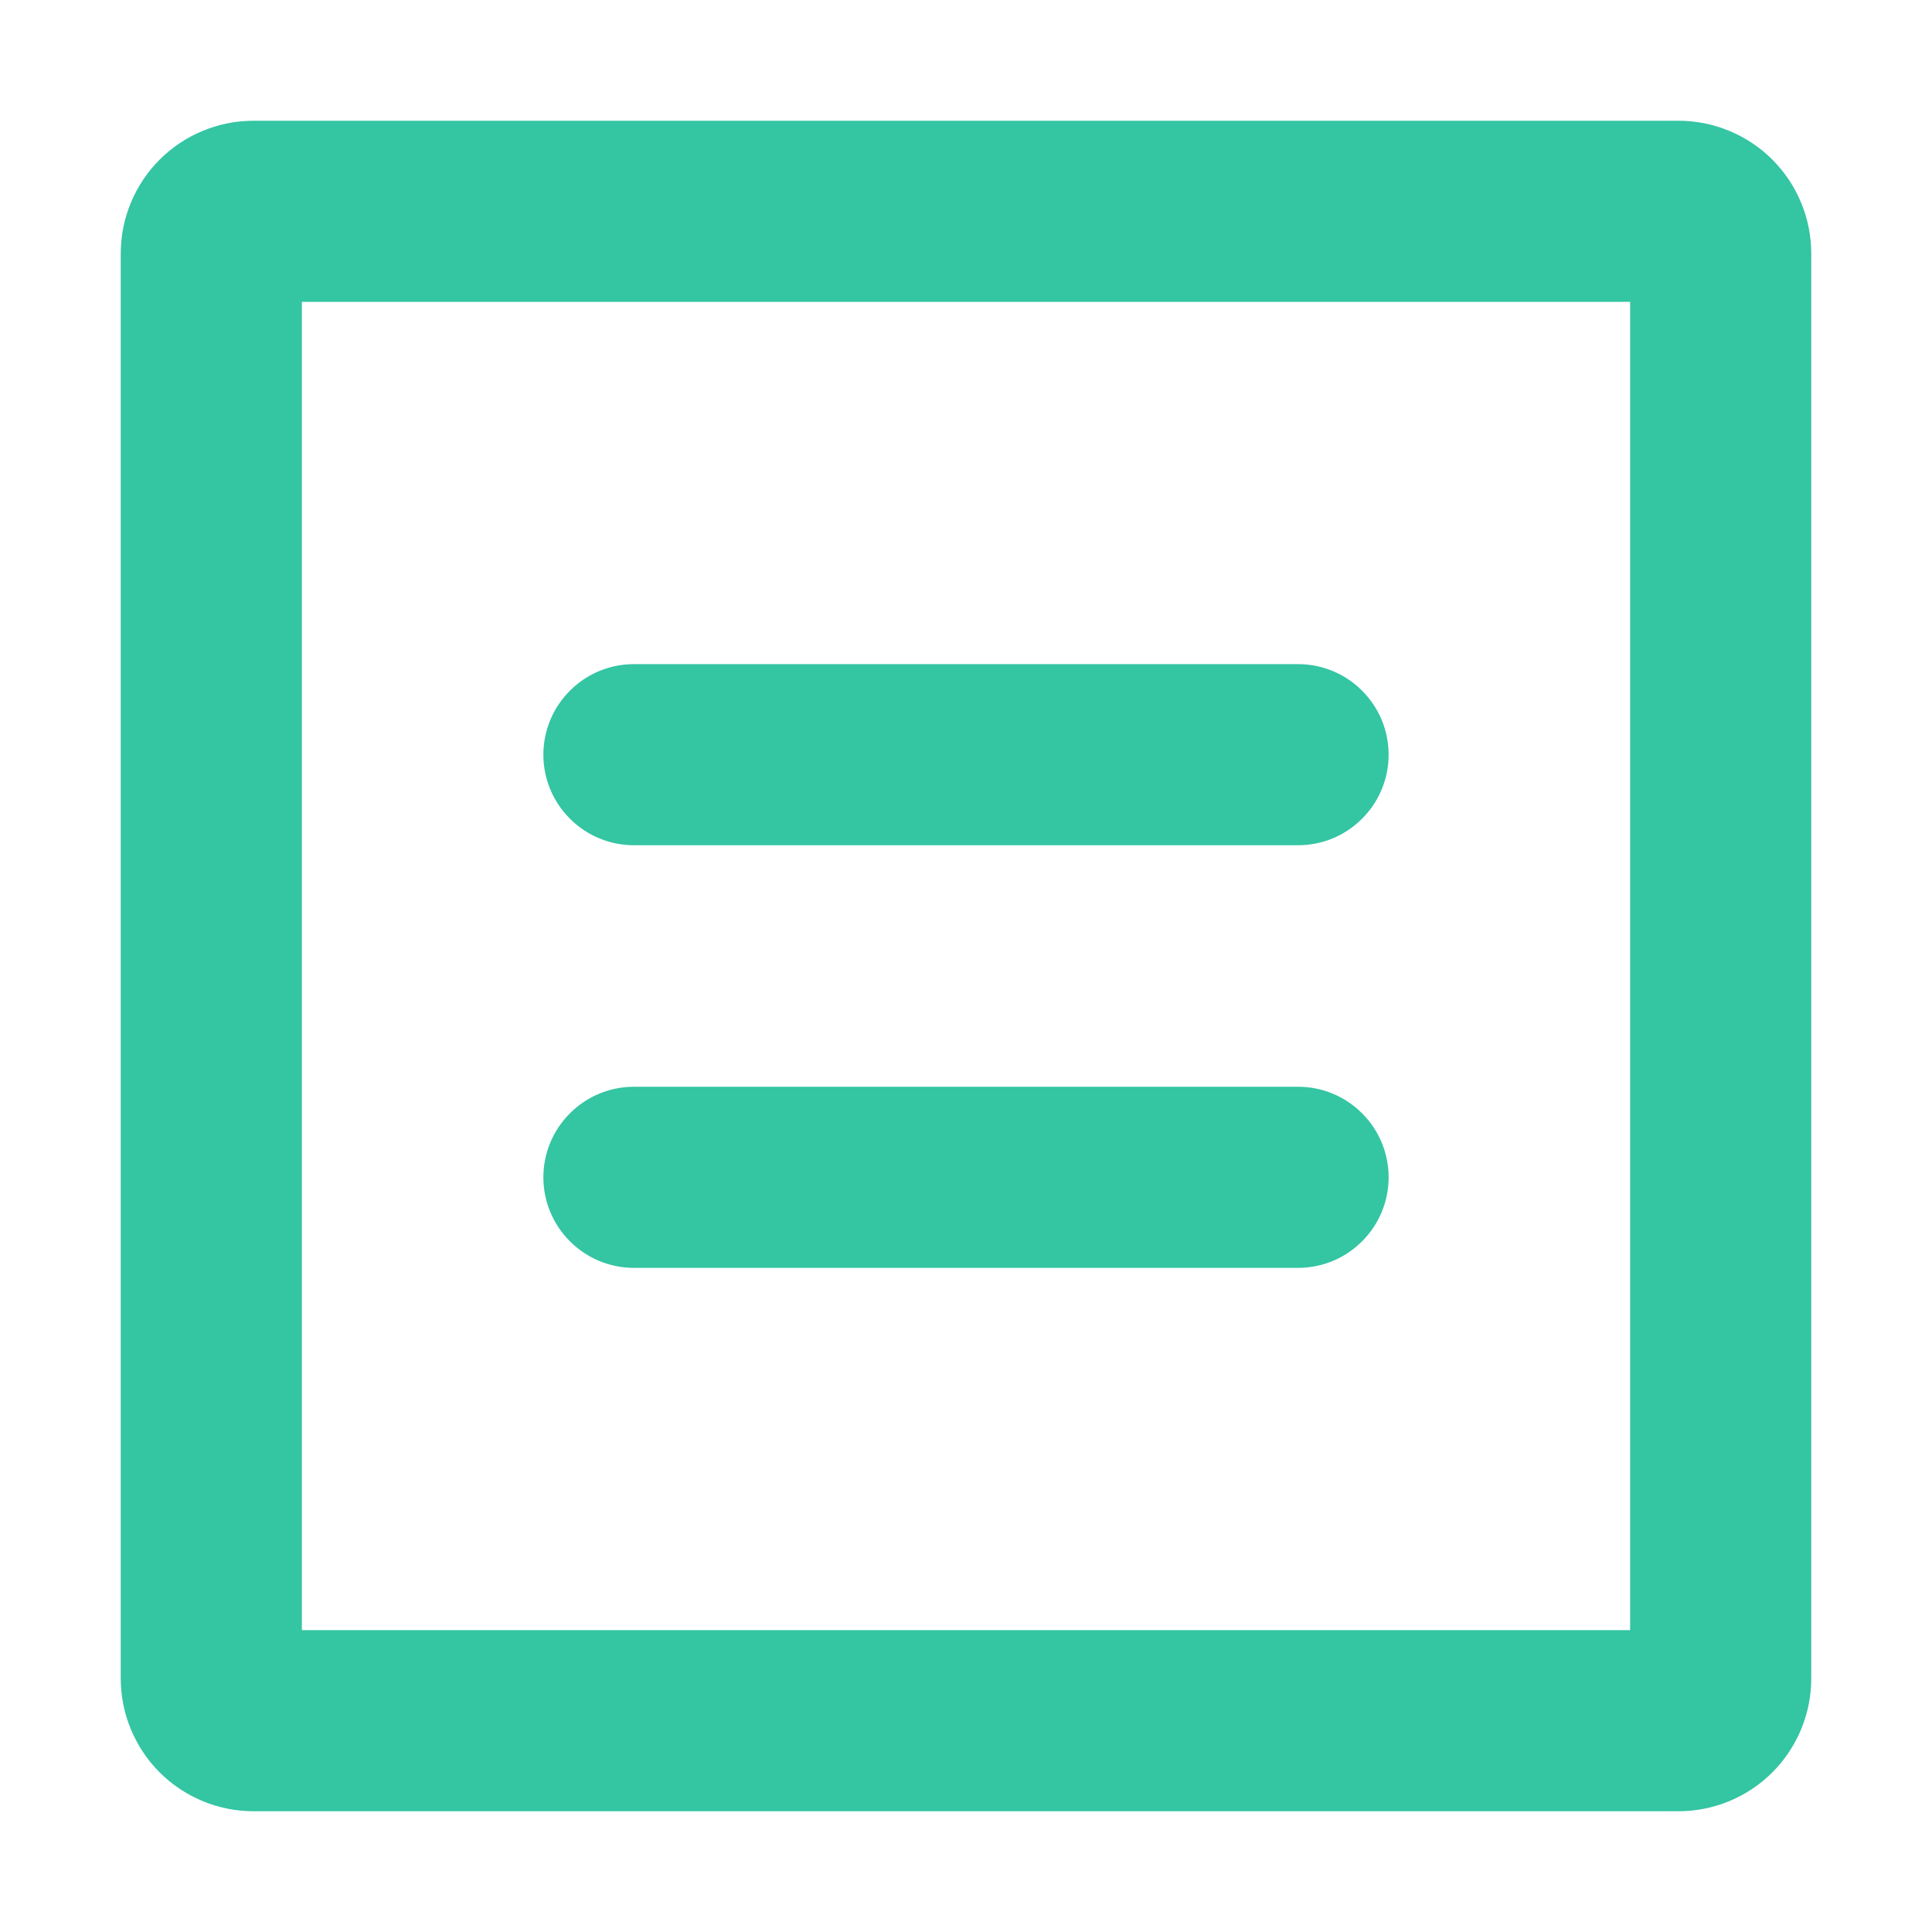
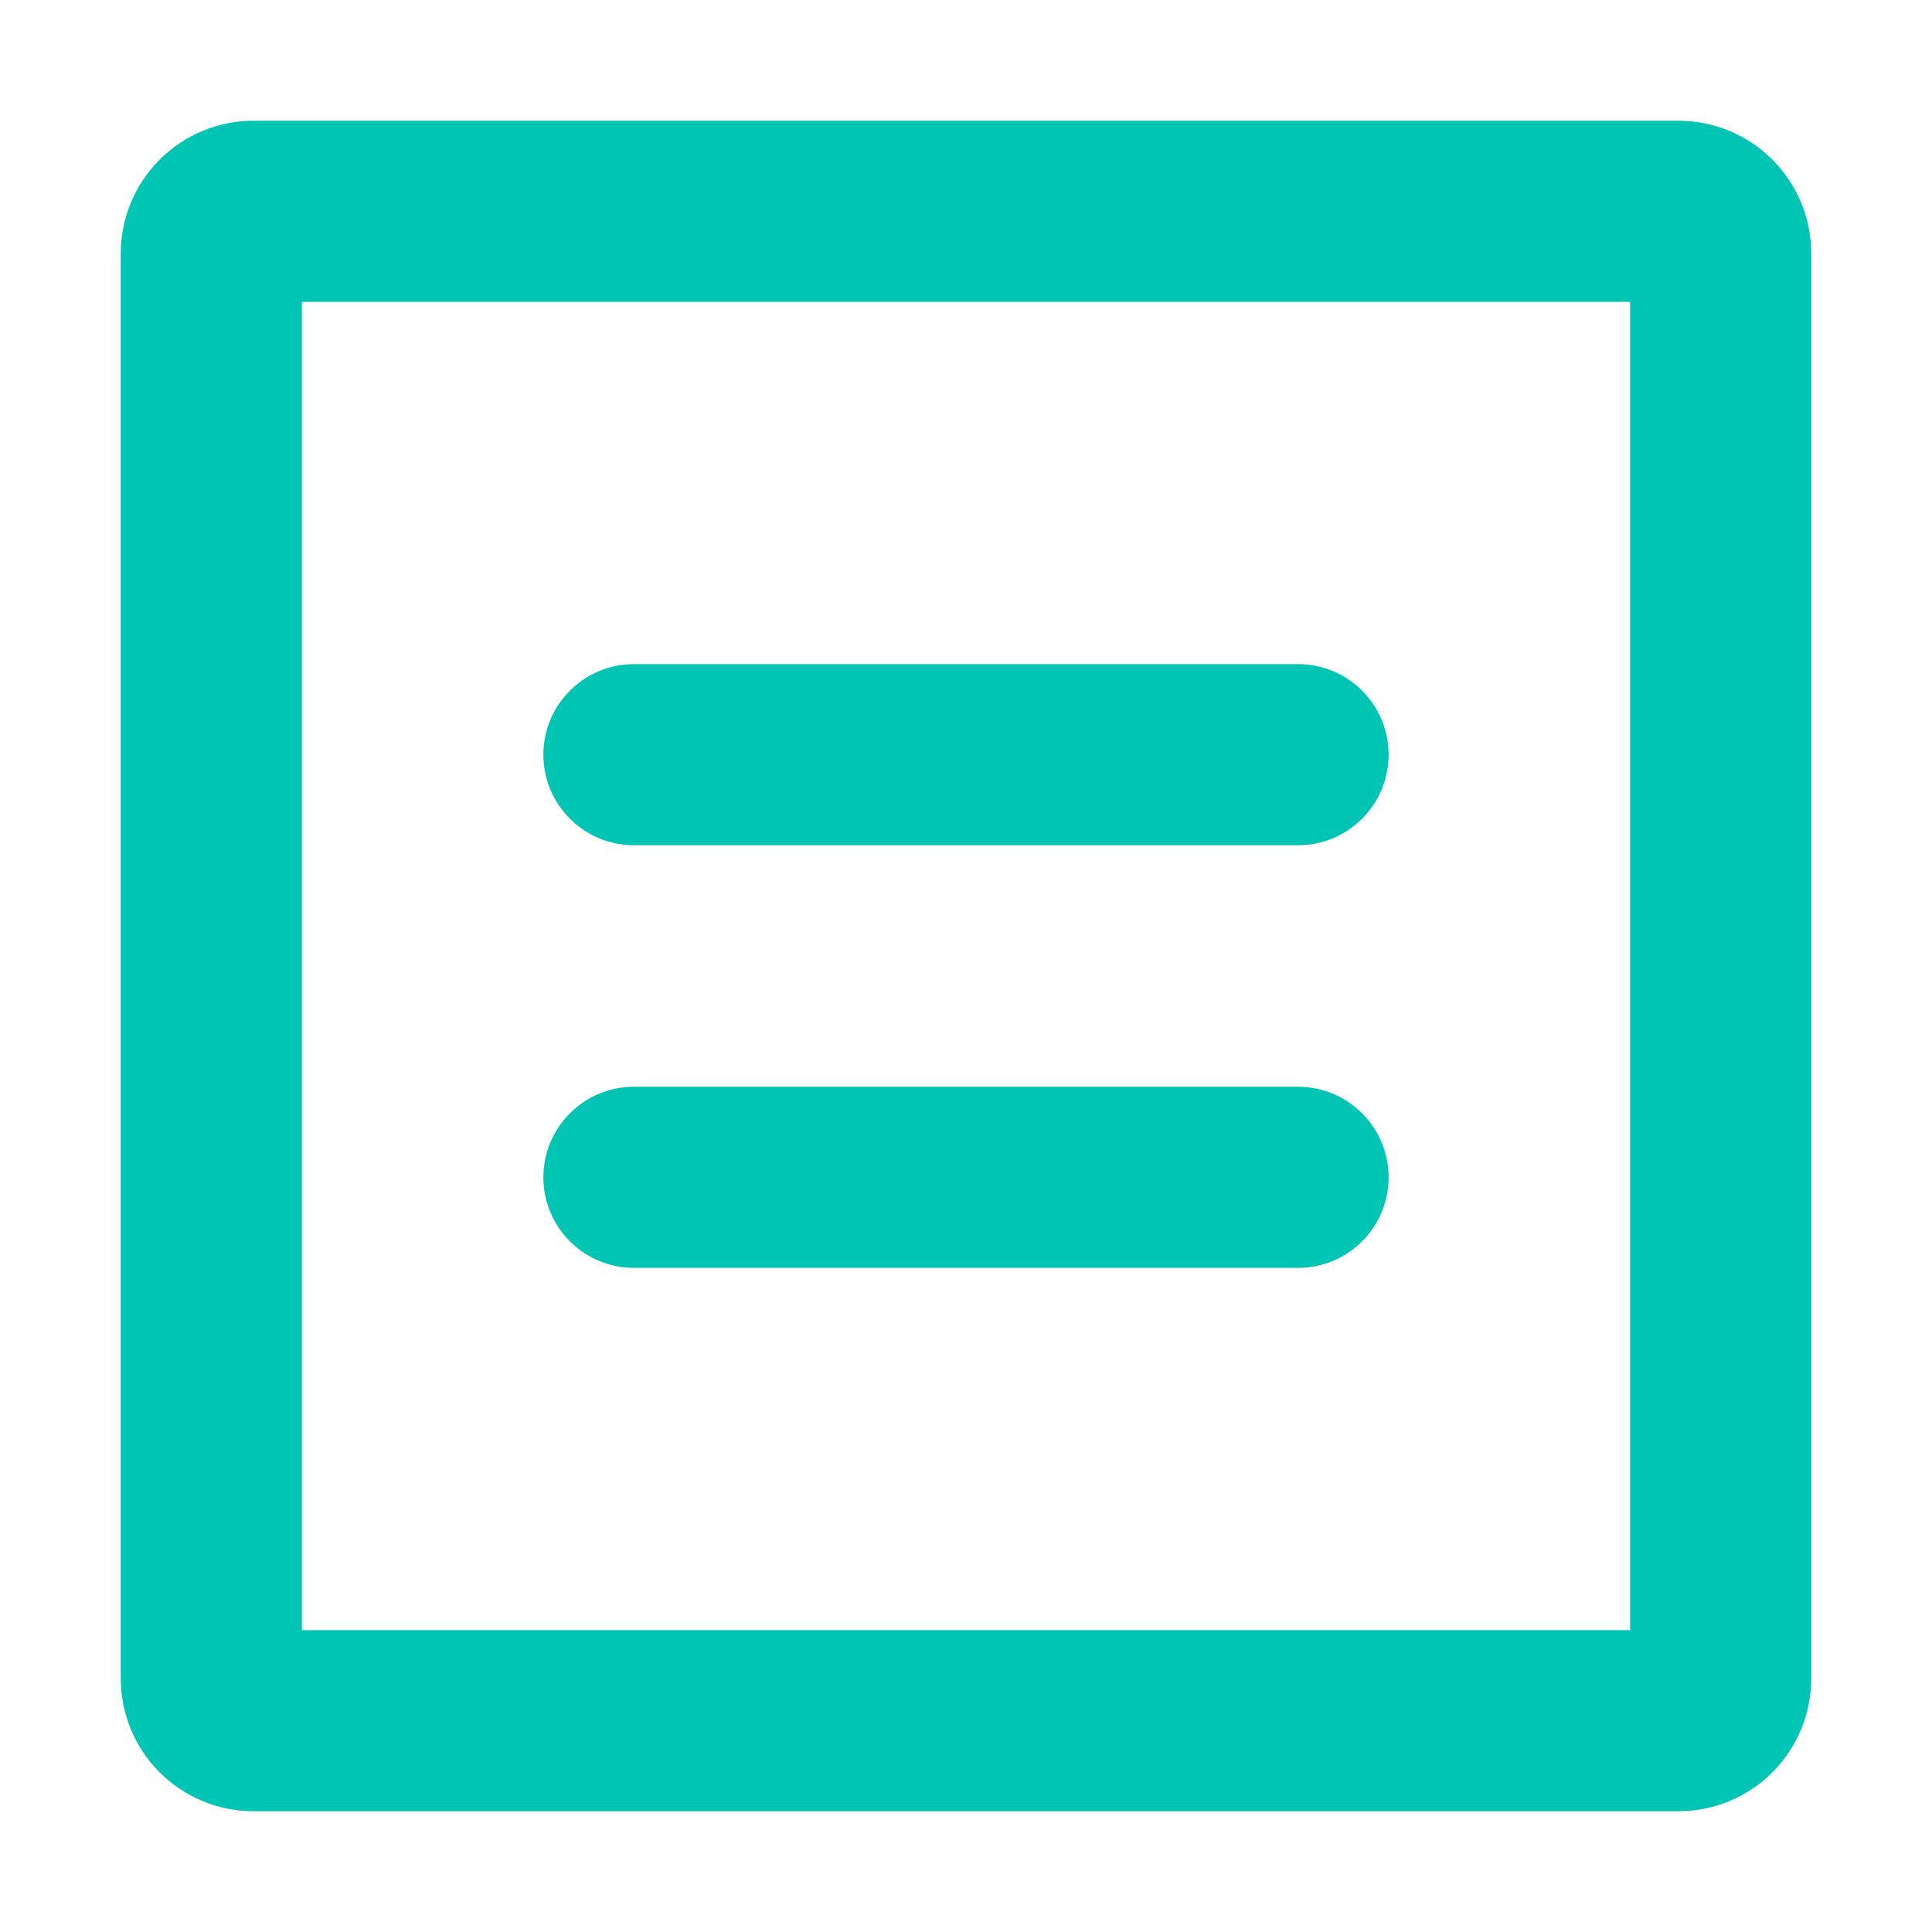
<svg xmlns="http://www.w3.org/2000/svg" width="16" height="16" viewBox="0 0 16 16" fill="none">
-   <path fill-rule="evenodd" clip-rule="evenodd" d="M13.9 1C14.192 1 14.472 1.116 14.678 1.322C14.884 1.528 15 1.808 15 2.1V13.9C15 14.192 14.884 14.472 14.678 14.678C14.472 14.884 14.192 15 13.9 15H2.1C1.808 15 1.528 14.884 1.322 14.678C1.116 14.472 1 14.192 1 13.9V2.1C1 1.808 1.116 1.528 1.322 1.322C1.528 1.116 1.808 1 2.1 1H13.9ZM13.5 2.5H2.5V13.5H13.5V2.5ZM10.75 9C10.949 9 11.14 9.079 11.28 9.22C11.421 9.36 11.5 9.551 11.5 9.75C11.5 9.949 11.421 10.14 11.28 10.28C11.14 10.421 10.949 10.5 10.75 10.5H5.25C5.051 10.5 4.86 10.421 4.72 10.28C4.579 10.14 4.5 9.949 4.5 9.75C4.5 9.551 4.579 9.36 4.72 9.22C4.86 9.079 5.051 9 5.25 9H10.75ZM10.75 5.5C10.949 5.5 11.14 5.579 11.28 5.72C11.421 5.86 11.5 6.051 11.5 6.25C11.5 6.449 11.421 6.64 11.28 6.78C11.14 6.921 10.949 7 10.75 7H5.25C5.051 7 4.86 6.921 4.72 6.78C4.579 6.64 4.5 6.449 4.5 6.25C4.5 6.051 4.579 5.86 4.72 5.72C4.86 5.579 5.051 5.5 5.25 5.5H10.75Z" fill="#34C5A3" />
+   <path fill-rule="evenodd" clip-rule="evenodd" d="M13.9 1C14.192 1 14.472 1.116 14.678 1.322C14.884 1.528 15 1.808 15 2.1V13.9C15 14.192 14.884 14.472 14.678 14.678C14.472 14.884 14.192 15 13.9 15H2.1C1.808 15 1.528 14.884 1.322 14.678C1.116 14.472 1 14.192 1 13.9V2.1C1 1.808 1.116 1.528 1.322 1.322C1.528 1.116 1.808 1 2.1 1H13.9ZM13.5 2.5H2.5V13.5H13.5V2.5ZM10.75 9C10.949 9 11.14 9.079 11.28 9.22C11.421 9.36 11.5 9.551 11.5 9.75C11.5 9.949 11.421 10.14 11.28 10.28C11.14 10.421 10.949 10.5 10.75 10.5H5.25C5.051 10.5 4.86 10.421 4.72 10.28C4.579 10.14 4.5 9.949 4.5 9.75C4.5 9.551 4.579 9.36 4.72 9.22C4.86 9.079 5.051 9 5.25 9H10.75ZM10.75 5.5C10.949 5.5 11.14 5.579 11.28 5.72C11.421 5.86 11.5 6.051 11.5 6.25C11.5 6.449 11.421 6.64 11.28 6.78C11.14 6.921 10.949 7 10.75 7H5.25C5.051 7 4.86 6.921 4.72 6.78C4.579 6.64 4.5 6.449 4.5 6.25C4.5 6.051 4.579 5.86 4.72 5.72C4.86 5.579 5.051 5.5 5.25 5.5H10.75Z" fill="#00C4B4" />
</svg>
